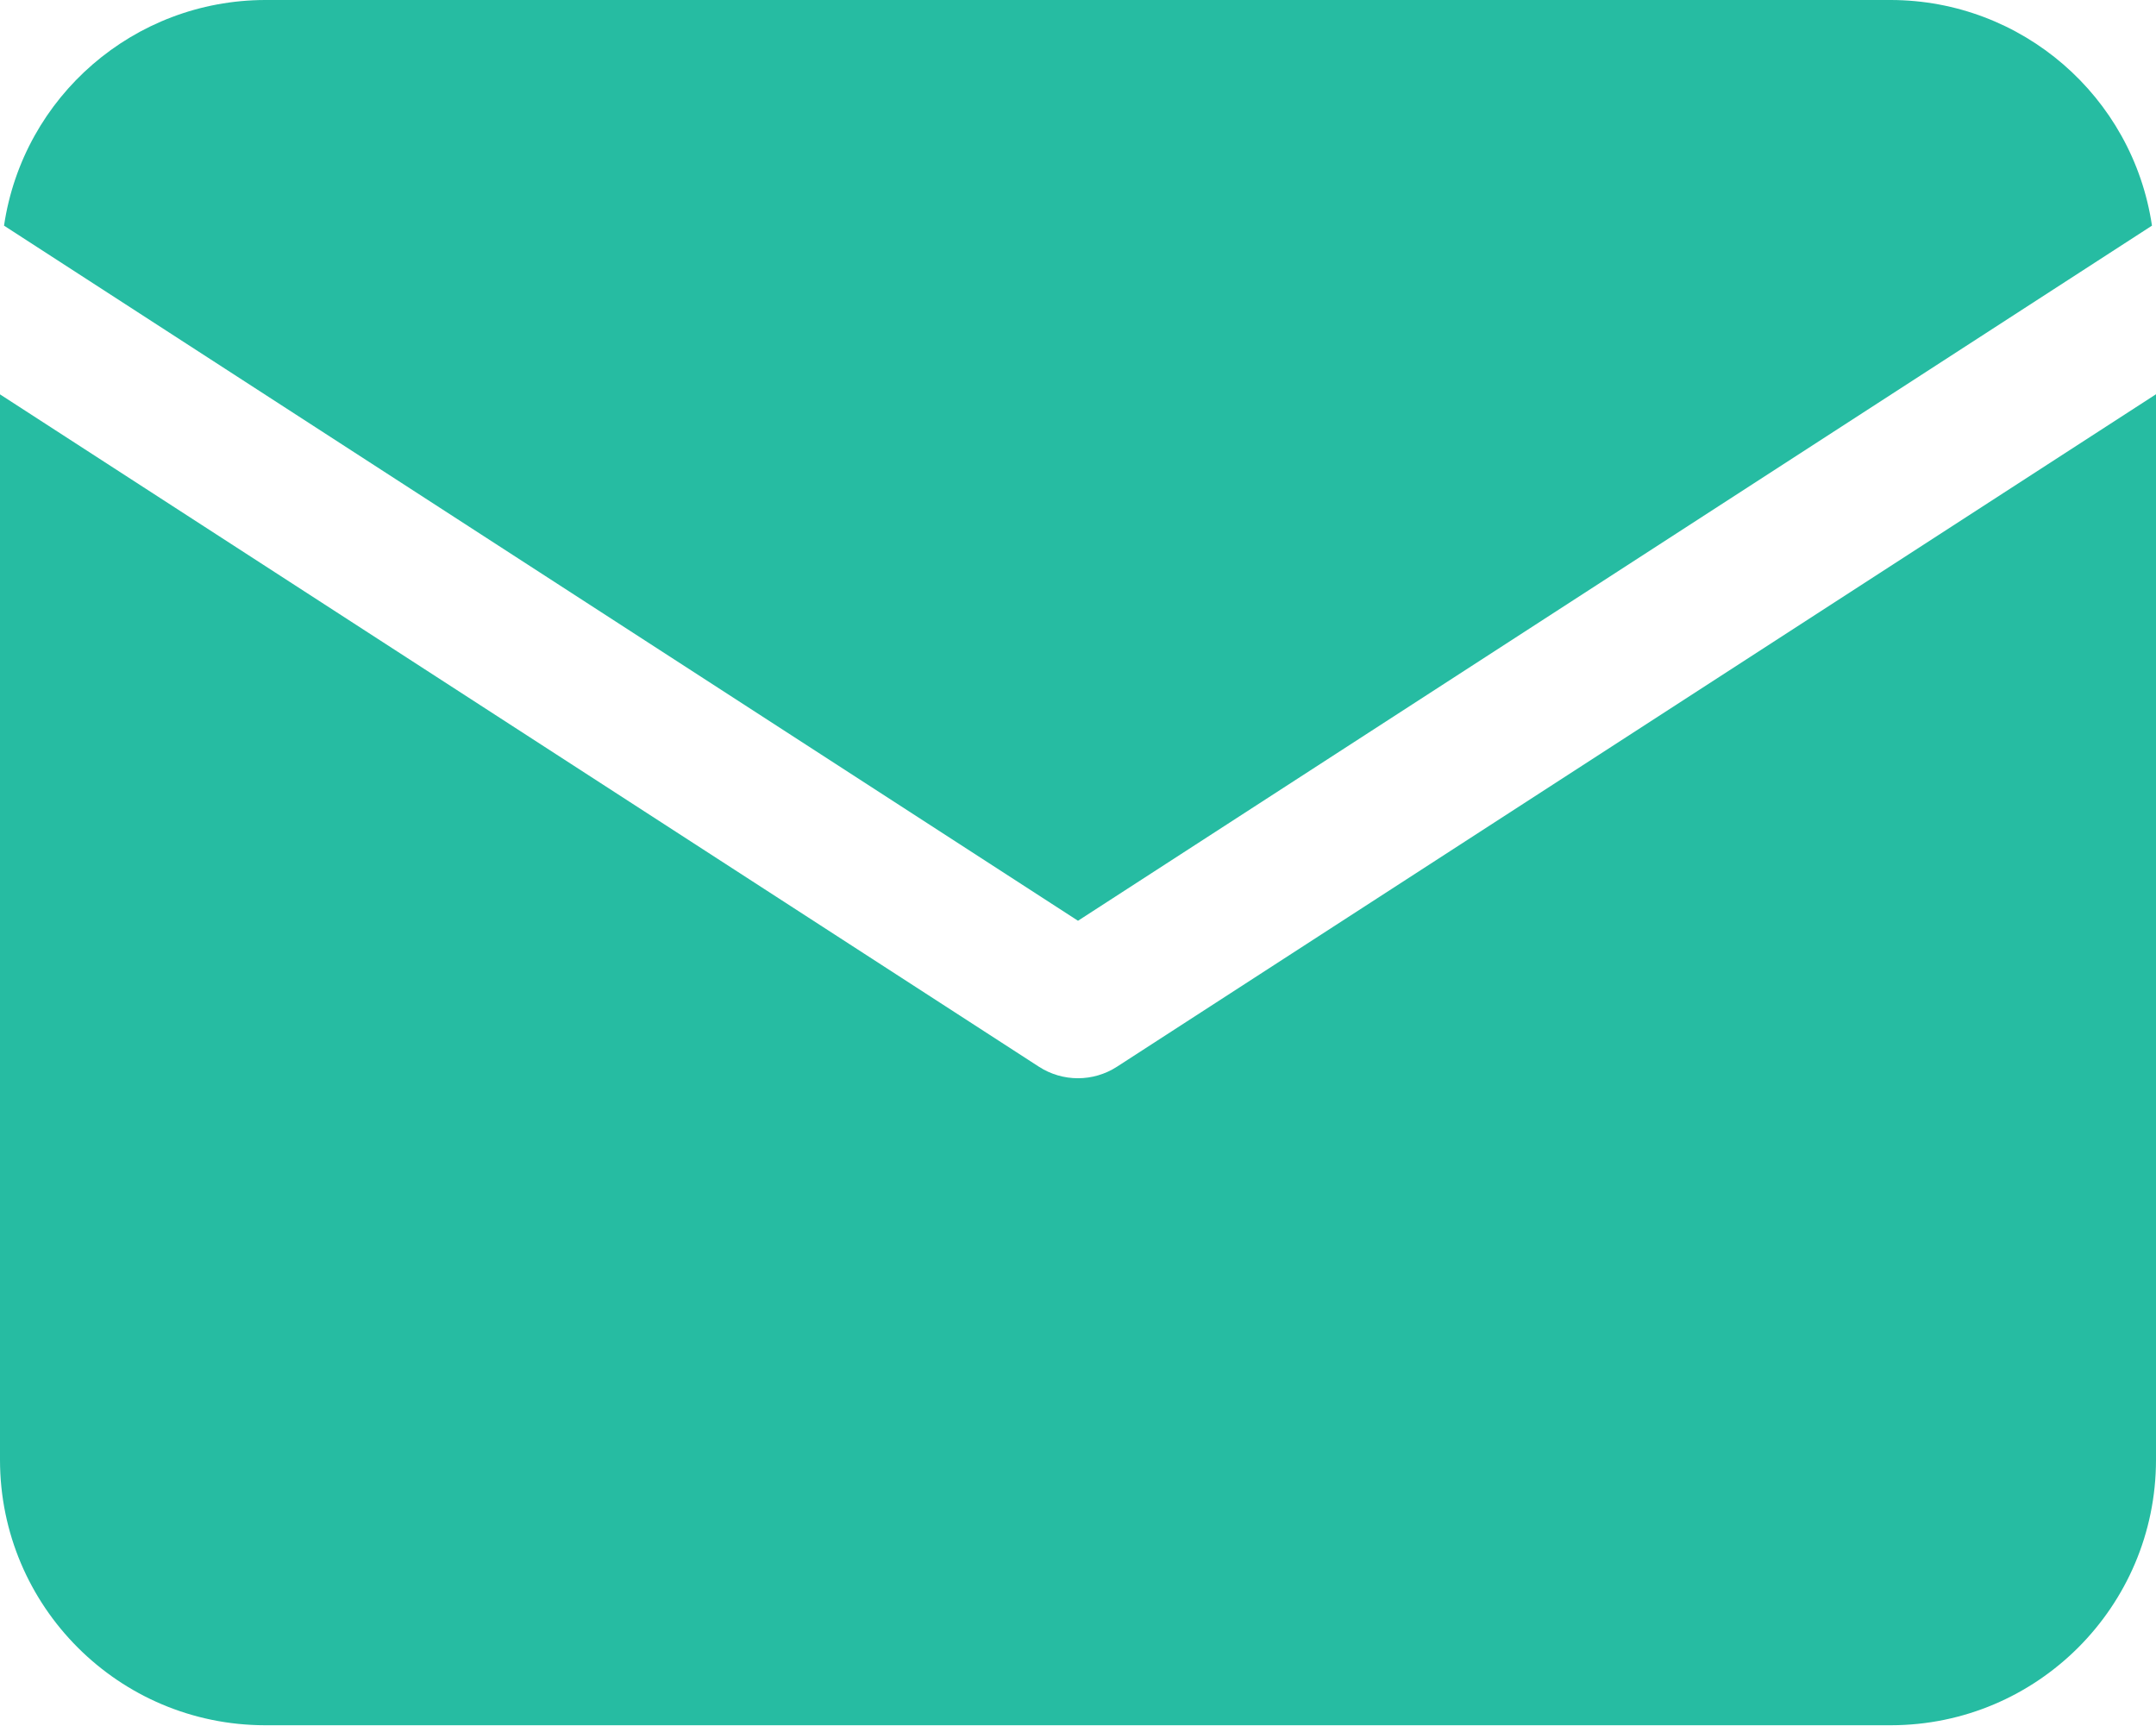
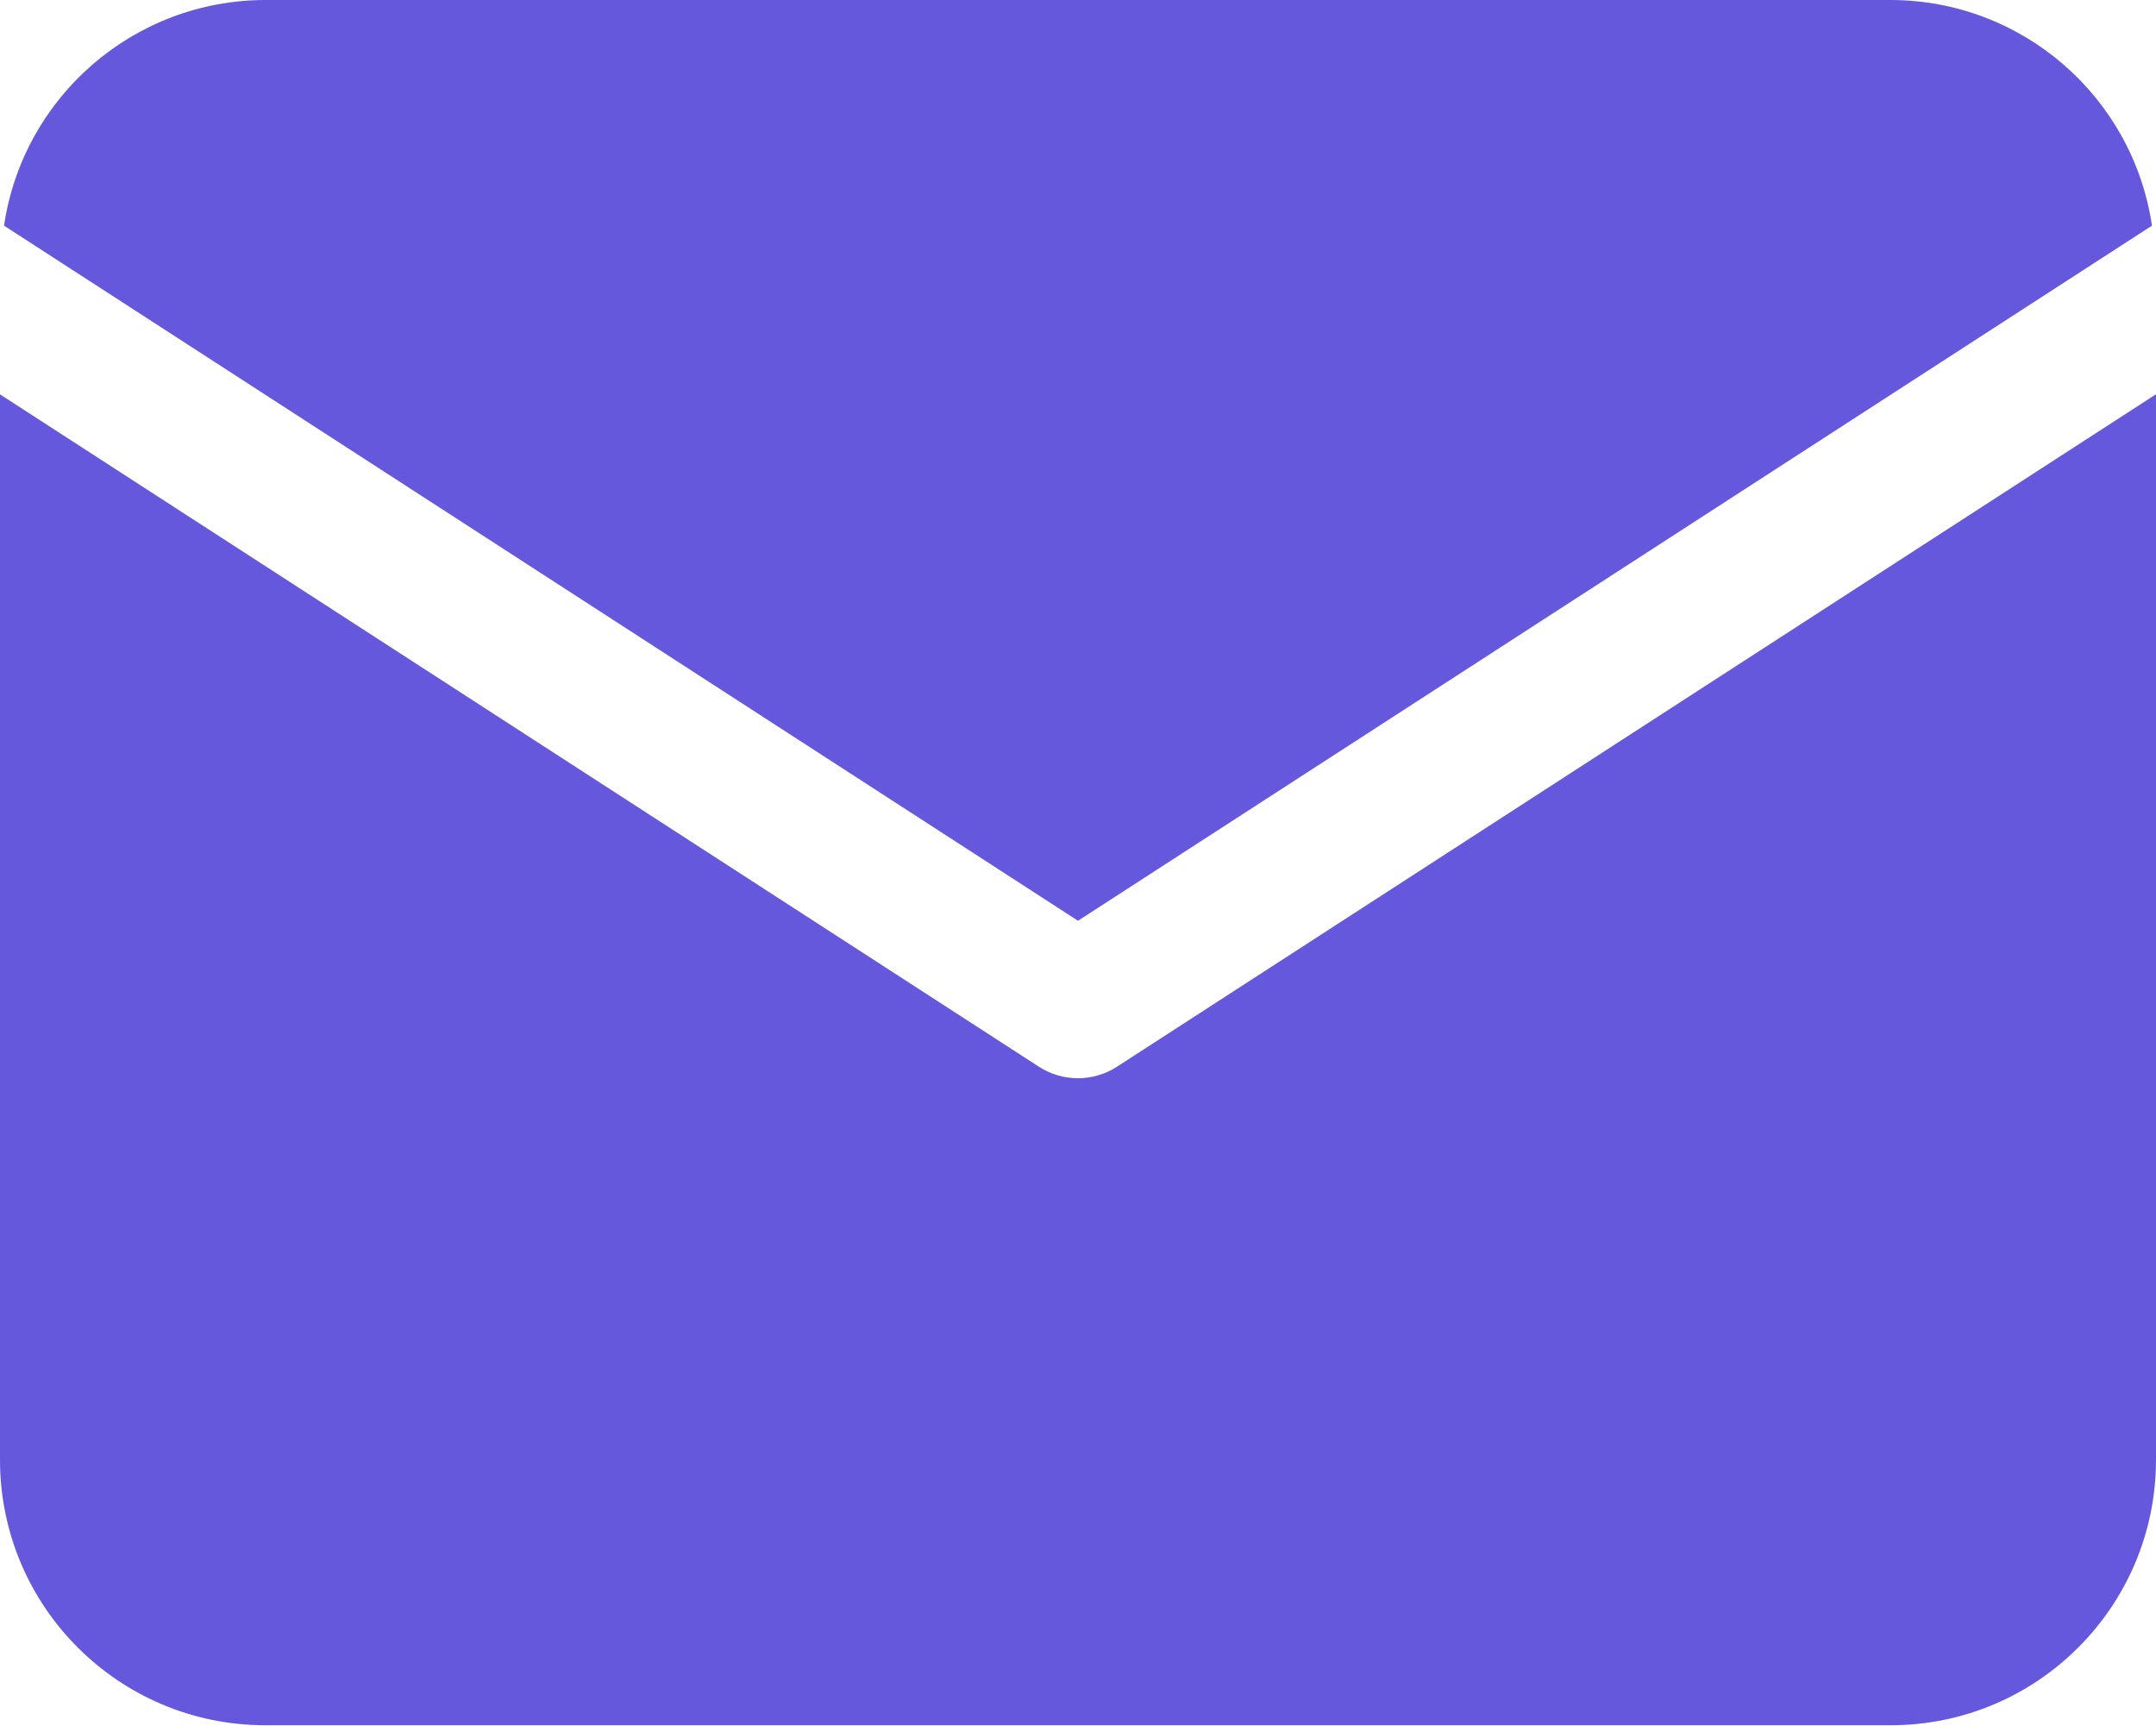
<svg xmlns="http://www.w3.org/2000/svg" id="email" width="18.75" height="15" viewBox="0 0 18.75 15">
-   <path id="Path_18" data-name="Path 18" d="M19.736,5.962A2.3,2.3,0,0,0,17.465,4H3.327A2.3,2.3,0,0,0,1.056,5.962l9.34,6.044Z" transform="translate(-1.021 -4)" fill="#26bca2" />
-   <path id="Path_19" data-name="Path 19" d="M10.714,15.332a.625.625,0,0,1-.679,0L1,9.486v9.266a2.308,2.308,0,0,0,2.306,2.306H17.444a2.308,2.308,0,0,0,2.306-2.306V9.485Z" transform="translate(-1 -6.057)" fill="#26bca2" />
+   <path id="Path_18" data-name="Path 18" d="M19.736,5.962A2.3,2.3,0,0,0,17.465,4H3.327A2.3,2.3,0,0,0,1.056,5.962l9.34,6.044Z" transform="translate(-1.021 -4)" fill="#6658DD" />
+   <path id="Path_19" data-name="Path 19" d="M10.714,15.332a.625.625,0,0,1-.679,0L1,9.486v9.266a2.308,2.308,0,0,0,2.306,2.306H17.444a2.308,2.308,0,0,0,2.306-2.306V9.485Z" transform="translate(-1 -6.057)" fill="#6658DD" />
</svg>
